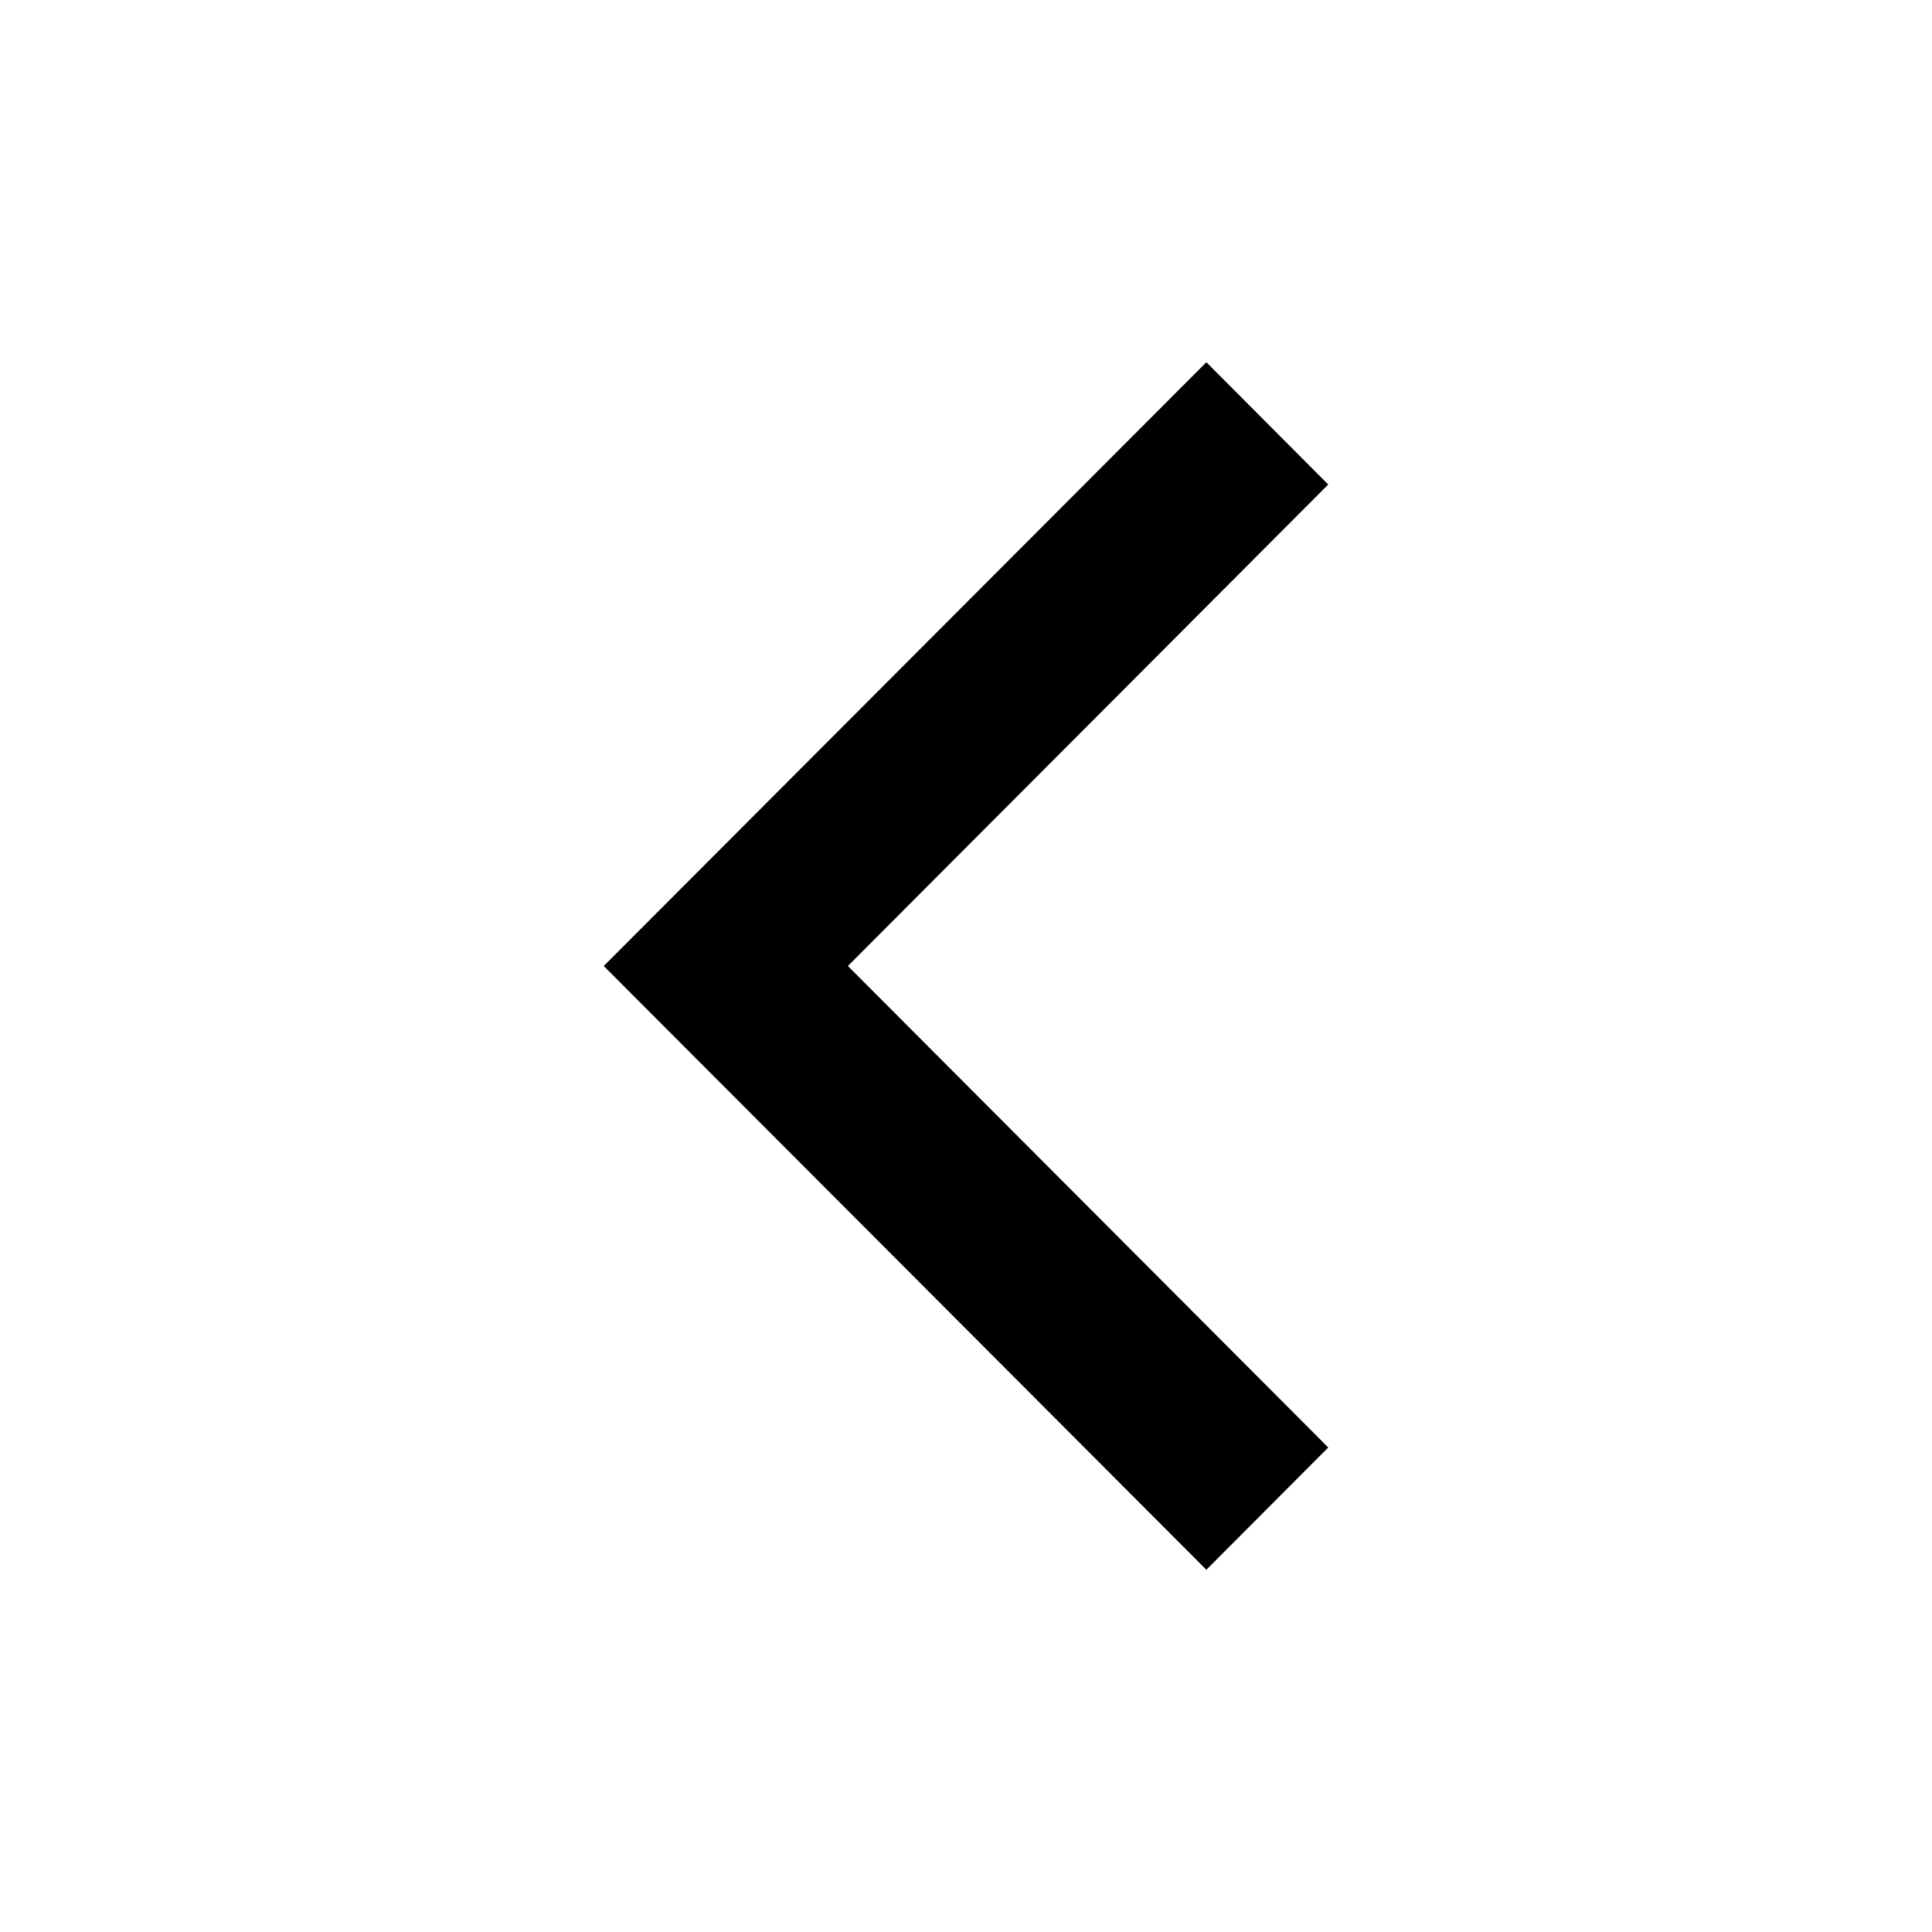
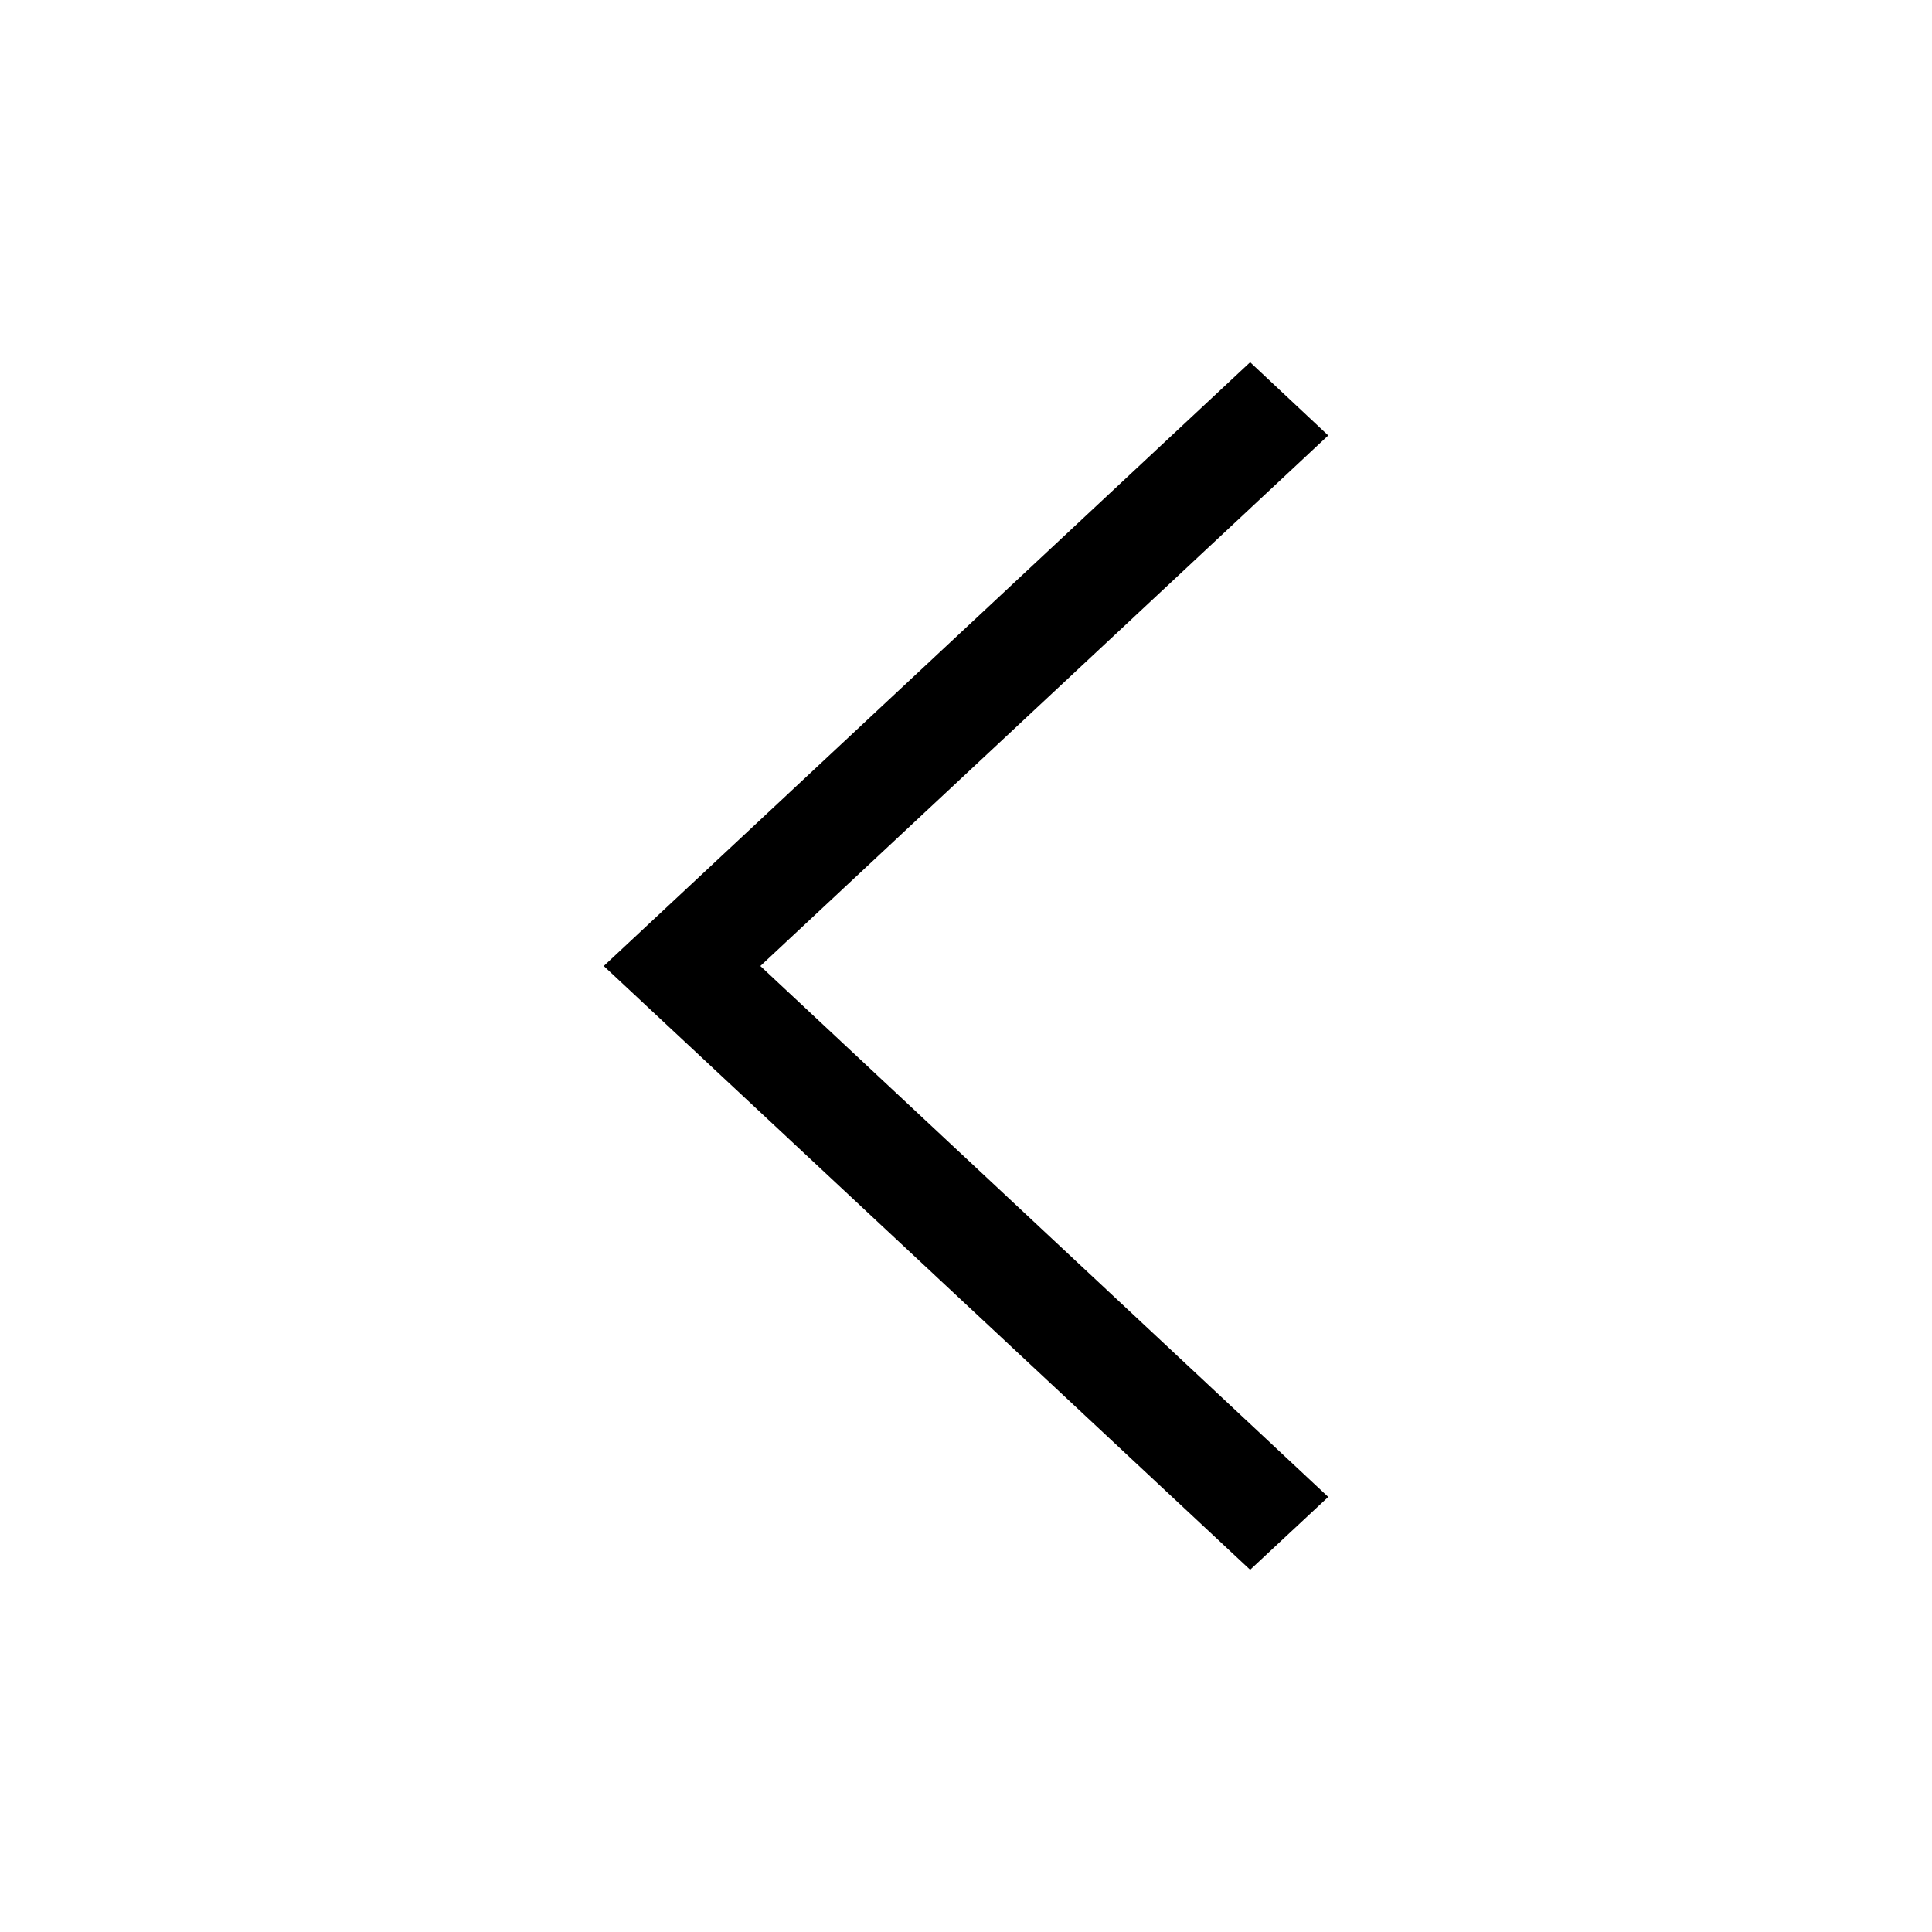
- <svg xmlns="http://www.w3.org/2000/svg" height="512px" id="Layer_1" version="1.1" viewBox="0 0 512 512" width="512px" xml:space="preserve">
-   <polygon points="352,128.4 319.7,96 160,256 160,256 160,256 319.7,416 352,383.6 224.7,256 " />
+ <svg xmlns="http://www.w3.org/2000/svg" height="512px" id="Layer_1" style="enable-background:new 0 0 512 512;" version="1.1" viewBox="0 0 512 512" width="512px" xml:space="preserve">
+   <polygon points="352,115.4 331.3,96 160,256 331.3,416 352,396.7 201.5,256 " />
</svg>
